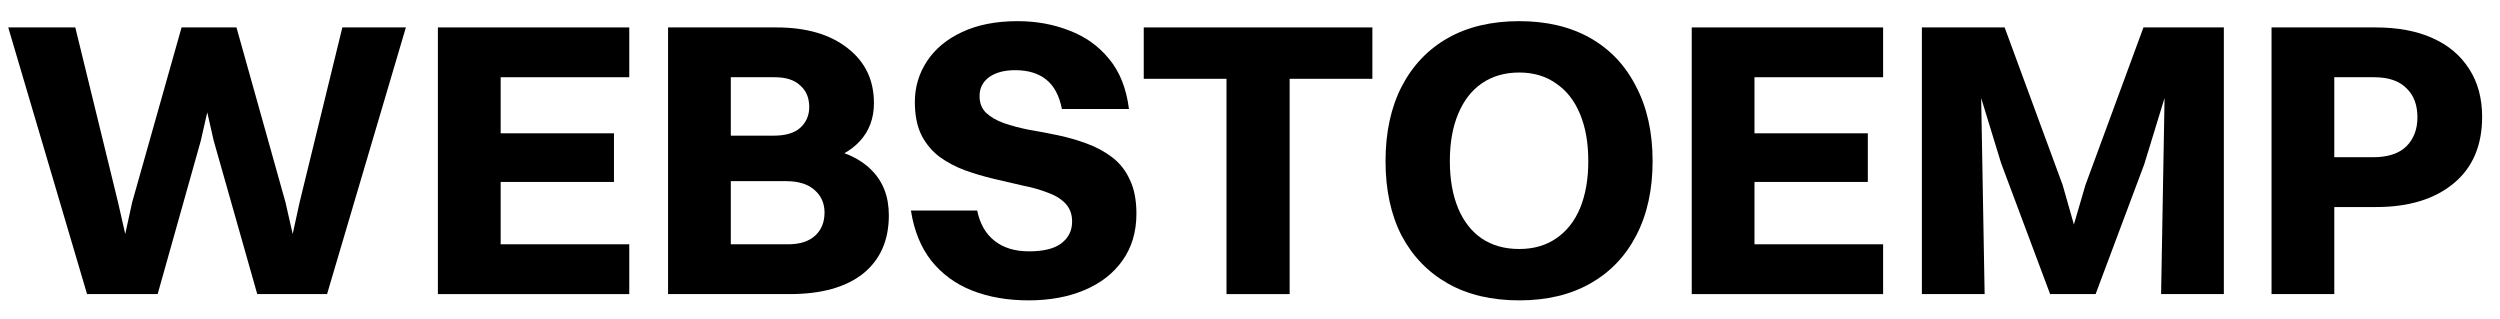
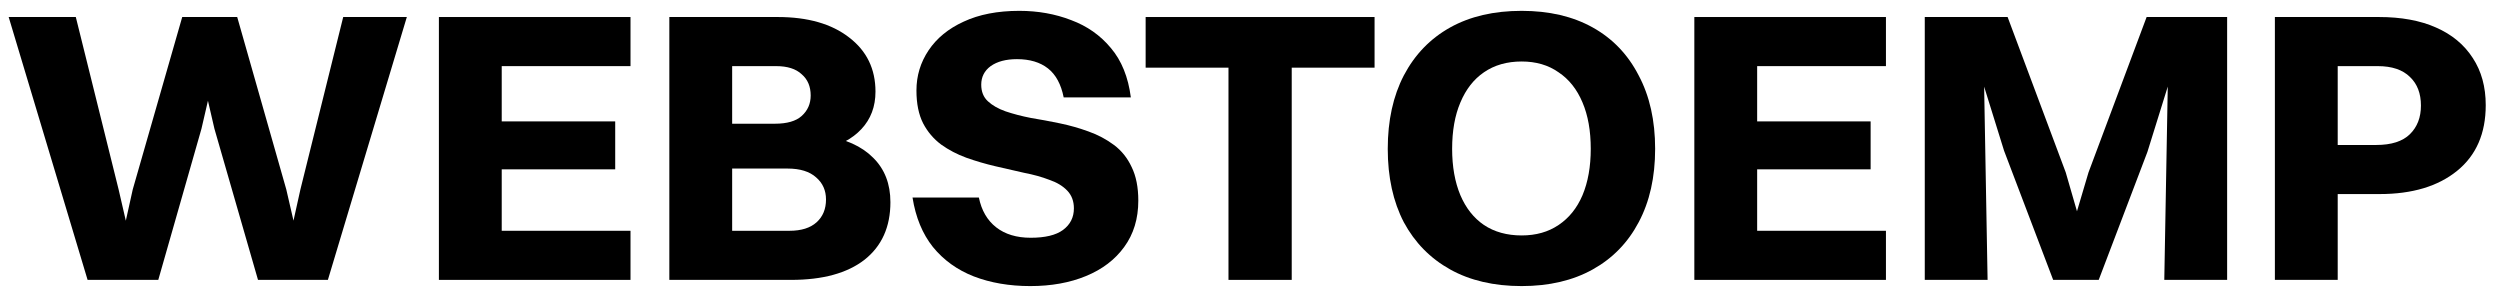
- <svg xmlns="http://www.w3.org/2000/svg" width="102" height="13" viewBox="0 0 102 13" fill="none">
+ <svg xmlns="http://www.w3.org/2000/svg" width="109" height="13" viewBox="0 0 109 13" fill="none">
  <g fill="currentColor">
-     <path d="M92.679 11.999V1.119H95.239V11.999H92.679ZM96.951 8.447H94.551V6.415H96.807C97.426 6.415 97.884 6.266 98.183 5.967C98.482 5.668 98.631 5.274 98.631 4.783C98.631 4.282 98.482 3.887 98.183 3.599C97.884 3.3 97.447 3.151 96.871 3.151H94.551V1.119H96.919C97.826 1.119 98.599 1.263 99.239 1.551C99.89 1.839 100.391 2.26 100.743 2.815C101.095 3.359 101.271 4.01 101.271 4.767C101.271 5.94 100.882 6.847 100.103 7.487C99.324 8.127 98.274 8.447 96.951 8.447Z" />
-     <path d="M78.413 11.999V1.119H80.781L80.973 11.999H78.413ZM88.173 11.999L88.365 1.119H90.733V11.999H88.173ZM85.501 11.999H83.645L81.645 6.655L79.949 1.119H81.789L84.157 7.551L84.749 9.631H84.477L85.085 7.551L87.453 1.119H89.197L87.485 6.703L85.501 11.999Z" />
-     <path d="M69.023 11.999V1.119H71.583V11.999H69.023ZM70.895 11.999V9.967H76.831V11.999H70.895ZM70.895 3.151V1.119H76.831V3.151H70.895ZM70.895 7.423V5.439H76.207V7.423H70.895Z" />
-     <path d="M61.986 12.255C60.856 12.255 59.885 12.026 59.074 11.567C58.264 11.109 57.634 10.458 57.186 9.615C56.749 8.762 56.53 7.749 56.53 6.575C56.53 5.402 56.749 4.389 57.186 3.535C57.634 2.671 58.264 2.01 59.074 1.551C59.885 1.093 60.856 0.863 61.986 0.863C63.106 0.863 64.072 1.093 64.882 1.551C65.693 2.01 66.317 2.671 66.754 3.535C67.202 4.389 67.426 5.402 67.426 6.575C67.426 7.749 67.202 8.762 66.754 9.615C66.317 10.458 65.693 11.109 64.882 11.567C64.072 12.026 63.106 12.255 61.986 12.255ZM61.986 10.159C62.573 10.159 63.074 10.015 63.49 9.727C63.917 9.439 64.242 9.029 64.466 8.495C64.69 7.951 64.802 7.311 64.802 6.575C64.802 5.829 64.69 5.189 64.466 4.655C64.242 4.111 63.917 3.695 63.49 3.407C63.074 3.109 62.573 2.959 61.986 2.959C61.389 2.959 60.877 3.109 60.45 3.407C60.034 3.695 59.714 4.111 59.49 4.655C59.266 5.189 59.154 5.829 59.154 6.575C59.154 7.311 59.266 7.951 59.49 8.495C59.714 9.029 60.034 9.439 60.45 9.727C60.877 10.015 61.389 10.159 61.986 10.159Z" />
-     <path d="M50.041 11.999V1.119H52.617V11.999H50.041ZM46.665 3.215V1.119H55.993V3.215H46.665Z" />
-     <path d="M39.966 3.919C39.966 4.207 40.057 4.437 40.238 4.607C40.42 4.778 40.66 4.917 40.958 5.023C41.268 5.13 41.609 5.221 41.982 5.295C42.366 5.359 42.761 5.434 43.166 5.519C43.572 5.605 43.961 5.717 44.334 5.855C44.718 5.994 45.065 6.181 45.374 6.415C45.684 6.65 45.924 6.954 46.094 7.327C46.276 7.701 46.366 8.165 46.366 8.719C46.366 9.466 46.174 10.106 45.79 10.639C45.417 11.162 44.9 11.562 44.238 11.839C43.577 12.117 42.82 12.255 41.966 12.255C41.113 12.255 40.345 12.122 39.662 11.855C38.99 11.589 38.436 11.183 37.998 10.639C37.572 10.095 37.294 9.413 37.166 8.591H39.87C39.977 9.125 40.212 9.535 40.574 9.823C40.937 10.111 41.406 10.255 41.982 10.255C42.569 10.255 43.006 10.149 43.294 9.935C43.593 9.711 43.742 9.413 43.742 9.039C43.742 8.741 43.652 8.495 43.47 8.303C43.289 8.111 43.044 7.962 42.734 7.855C42.436 7.738 42.094 7.642 41.71 7.567C41.337 7.482 40.948 7.391 40.542 7.295C40.137 7.199 39.742 7.082 39.358 6.943C38.985 6.805 38.644 6.623 38.334 6.399C38.025 6.165 37.78 5.871 37.598 5.519C37.417 5.157 37.326 4.703 37.326 4.159C37.326 3.551 37.492 2.997 37.822 2.495C38.153 1.994 38.628 1.599 39.246 1.311C39.876 1.013 40.633 0.863 41.518 0.863C42.276 0.863 42.98 0.991 43.63 1.247C44.281 1.493 44.82 1.877 45.246 2.399C45.684 2.922 45.956 3.605 46.062 4.447H43.326C43.22 3.903 43.006 3.503 42.686 3.247C42.366 2.991 41.945 2.863 41.422 2.863C40.974 2.863 40.617 2.959 40.35 3.151C40.094 3.343 39.966 3.599 39.966 3.919Z" />
-     <path d="M27.257 11.999V1.119H29.817V11.999H27.257ZM32.217 11.999H29.129V9.967H32.153C32.633 9.967 33.001 9.85 33.257 9.615C33.513 9.38 33.641 9.066 33.641 8.671C33.641 8.298 33.508 7.994 33.241 7.759C32.974 7.514 32.585 7.391 32.073 7.391H29.129V5.535H31.561C32.052 5.535 32.414 5.428 32.649 5.215C32.894 4.991 33.017 4.708 33.017 4.367C33.017 3.994 32.894 3.7 32.649 3.487C32.414 3.263 32.068 3.151 31.609 3.151H29.129V1.119H31.673C32.9 1.119 33.87 1.402 34.585 1.967C35.3 2.522 35.657 3.268 35.657 4.207C35.657 4.826 35.465 5.343 35.081 5.759C34.708 6.164 34.201 6.436 33.561 6.575V6.031C34.425 6.159 35.092 6.463 35.561 6.943C36.03 7.412 36.265 8.026 36.265 8.783C36.265 9.807 35.913 10.602 35.209 11.167C34.505 11.722 33.508 11.999 32.217 11.999Z" />
-     <path d="M17.866 11.999V1.119H20.427V11.999H17.866ZM19.738 11.999V9.967H25.674V11.999H19.738ZM19.738 3.151V1.119H25.674V3.151H19.738ZM19.738 7.423V5.439H25.05V7.423H19.738Z" />
-     <path d="M10.496 11.999L8.72 5.743L8.352 4.127H8.56L8.192 5.743L6.432 11.999H3.552L0.336 1.119H3.072L4.816 8.255L5.216 10.015H5.008L5.392 8.255L7.408 1.119H9.648L11.648 8.255L12.048 10.015H11.84L12.224 8.255L13.968 1.119H16.56L13.344 11.999H10.496Z" />
+     <path d="M99.185 12.203V0.742H101.924V12.203H99.185ZM103.756 8.461H101.188V6.321H103.602C104.263 6.321 104.754 6.164 105.074 5.849C105.393 5.534 105.553 5.119 105.553 4.602C105.553 4.074 105.393 3.658 105.074 3.355C104.754 3.04 104.286 2.883 103.67 2.883H101.188V0.742H103.721C104.691 0.742 105.519 0.894 106.204 1.197C106.9 1.501 107.436 1.944 107.813 2.529C108.19 3.102 108.378 3.787 108.378 4.585C108.378 5.821 107.961 6.776 107.128 7.45C106.295 8.124 105.171 8.461 103.756 8.461Z" />
+     <path d="M83.92 12.203V0.742H86.454L86.659 12.203H83.92ZM94.363 12.203L94.569 0.742H97.103V12.203H94.363ZM91.504 12.203H89.518L87.378 6.574L85.564 0.742H87.532L90.066 7.517L90.7 9.708H90.409L91.059 7.517L93.593 0.742H95.459L93.627 6.624L91.504 12.203Z" />
+     <path d="M73.873 12.203V0.742H76.612V12.203H73.873ZM75.876 12.203V10.062H82.227V12.203H75.876ZM75.876 2.883V0.742H82.227V2.883H75.876ZM75.876 7.383V5.293H81.559V7.383H75.876Z" />
+     <path d="M66.344 12.473C65.134 12.473 64.095 12.231 63.228 11.748C62.36 11.265 61.687 10.579 61.208 9.692C60.74 8.793 60.506 7.725 60.506 6.49C60.506 5.254 60.74 4.186 61.208 3.287C61.687 2.377 62.36 1.681 63.228 1.197C64.095 0.714 65.134 0.473 66.344 0.473C67.542 0.473 68.575 0.714 69.442 1.197C70.31 1.681 70.977 2.377 71.445 3.287C71.925 4.186 72.164 5.254 72.164 6.49C72.164 7.725 71.925 8.793 71.445 9.692C70.977 10.579 70.31 11.265 69.442 11.748C68.575 12.231 67.542 12.473 66.344 12.473ZM66.344 10.265C66.971 10.265 67.508 10.113 67.953 9.81C68.409 9.506 68.757 9.074 68.997 8.512C69.237 7.939 69.357 7.265 69.357 6.49C69.357 5.703 69.237 5.029 68.997 4.467C68.757 3.894 68.409 3.456 67.953 3.152C67.508 2.838 66.971 2.681 66.344 2.681C65.704 2.681 65.156 2.838 64.7 3.152C64.255 3.456 63.913 3.894 63.673 4.467C63.433 5.029 63.313 5.703 63.313 6.49C63.313 7.265 63.433 7.939 63.673 8.512C63.913 9.074 64.255 9.506 64.7 9.81C65.156 10.113 65.704 10.265 66.344 10.265Z" />
+     <path d="M53.562 12.203V0.742H56.319V12.203H53.562ZM49.95 2.95V0.742H59.931V2.95H49.95Z" />
+     <path d="M42.782 3.692C42.782 3.995 42.879 4.237 43.073 4.416C43.267 4.596 43.524 4.742 43.843 4.855C44.175 4.967 44.54 5.063 44.939 5.141C45.35 5.209 45.772 5.287 46.206 5.377C46.64 5.467 47.056 5.585 47.456 5.731C47.867 5.877 48.238 6.074 48.569 6.321C48.9 6.568 49.156 6.888 49.339 7.282C49.533 7.675 49.63 8.164 49.63 8.748C49.63 9.534 49.425 10.209 49.014 10.77C48.614 11.321 48.061 11.742 47.353 12.034C46.645 12.327 45.835 12.473 44.922 12.473C44.009 12.473 43.187 12.332 42.457 12.051C41.738 11.77 41.144 11.343 40.676 10.77C40.22 10.197 39.923 9.478 39.786 8.613H42.679C42.794 9.175 43.045 9.607 43.433 9.911C43.821 10.214 44.323 10.366 44.939 10.366C45.567 10.366 46.035 10.254 46.343 10.029C46.663 9.793 46.822 9.478 46.822 9.085C46.822 8.77 46.725 8.512 46.531 8.31C46.337 8.107 46.075 7.95 45.744 7.838C45.424 7.714 45.059 7.613 44.648 7.534C44.249 7.445 43.832 7.349 43.398 7.248C42.965 7.147 42.542 7.023 42.132 6.877C41.732 6.731 41.367 6.54 41.036 6.304C40.705 6.057 40.442 5.748 40.248 5.377C40.054 4.995 39.957 4.518 39.957 3.945C39.957 3.304 40.134 2.72 40.488 2.192C40.842 1.664 41.35 1.248 42.012 0.945C42.685 0.63 43.495 0.473 44.443 0.473C45.253 0.473 46.006 0.607 46.703 0.877C47.399 1.136 47.975 1.54 48.432 2.091C48.9 2.641 49.191 3.36 49.305 4.248H46.377C46.263 3.675 46.035 3.254 45.693 2.984C45.35 2.714 44.899 2.579 44.34 2.579C43.861 2.579 43.478 2.681 43.193 2.883C42.919 3.085 42.782 3.355 42.782 3.692Z" />
+     <path d="M29.183 12.203V0.742H31.922V12.203H29.183ZM34.49 12.203H31.186V10.062H34.422C34.936 10.062 35.329 9.939 35.603 9.692C35.877 9.444 36.014 9.113 36.014 8.697C36.014 8.304 35.871 7.984 35.586 7.737C35.301 7.478 34.884 7.349 34.336 7.349H31.186V5.394H33.789C34.314 5.394 34.702 5.282 34.953 5.057C35.215 4.821 35.346 4.523 35.346 4.164C35.346 3.77 35.215 3.461 34.953 3.237C34.702 3.001 34.331 2.883 33.84 2.883H31.186V0.742H33.908C35.221 0.742 36.26 1.04 37.024 1.635C37.789 2.22 38.171 3.006 38.171 3.995C38.171 4.647 37.966 5.192 37.555 5.63C37.156 6.057 36.613 6.343 35.929 6.489V5.916C36.853 6.051 37.566 6.371 38.069 6.877C38.571 7.371 38.822 8.017 38.822 8.815C38.822 9.894 38.445 10.731 37.692 11.326C36.939 11.911 35.871 12.203 34.49 12.203Z" />
+     <path d="M19.136 12.203V0.742H21.875V12.203H19.136ZM21.139 12.203V10.062H27.49V12.203H21.139ZM21.139 2.883V0.742H27.49V2.883H21.139ZM21.139 7.383V5.293H26.823V7.383H21.139Z" />
+     <path d="M11.249 12.203L9.349 5.613L8.955 3.911H9.178L8.784 5.613L6.901 12.203H3.819L0.378 0.742H3.305L5.171 8.259L5.599 10.113H5.377L5.788 8.259L7.945 0.742H10.342L12.482 8.259L12.91 10.113H12.687L13.098 8.259L14.964 0.742H17.738L14.296 12.203H11.249Z" />
  </g>
</svg>
